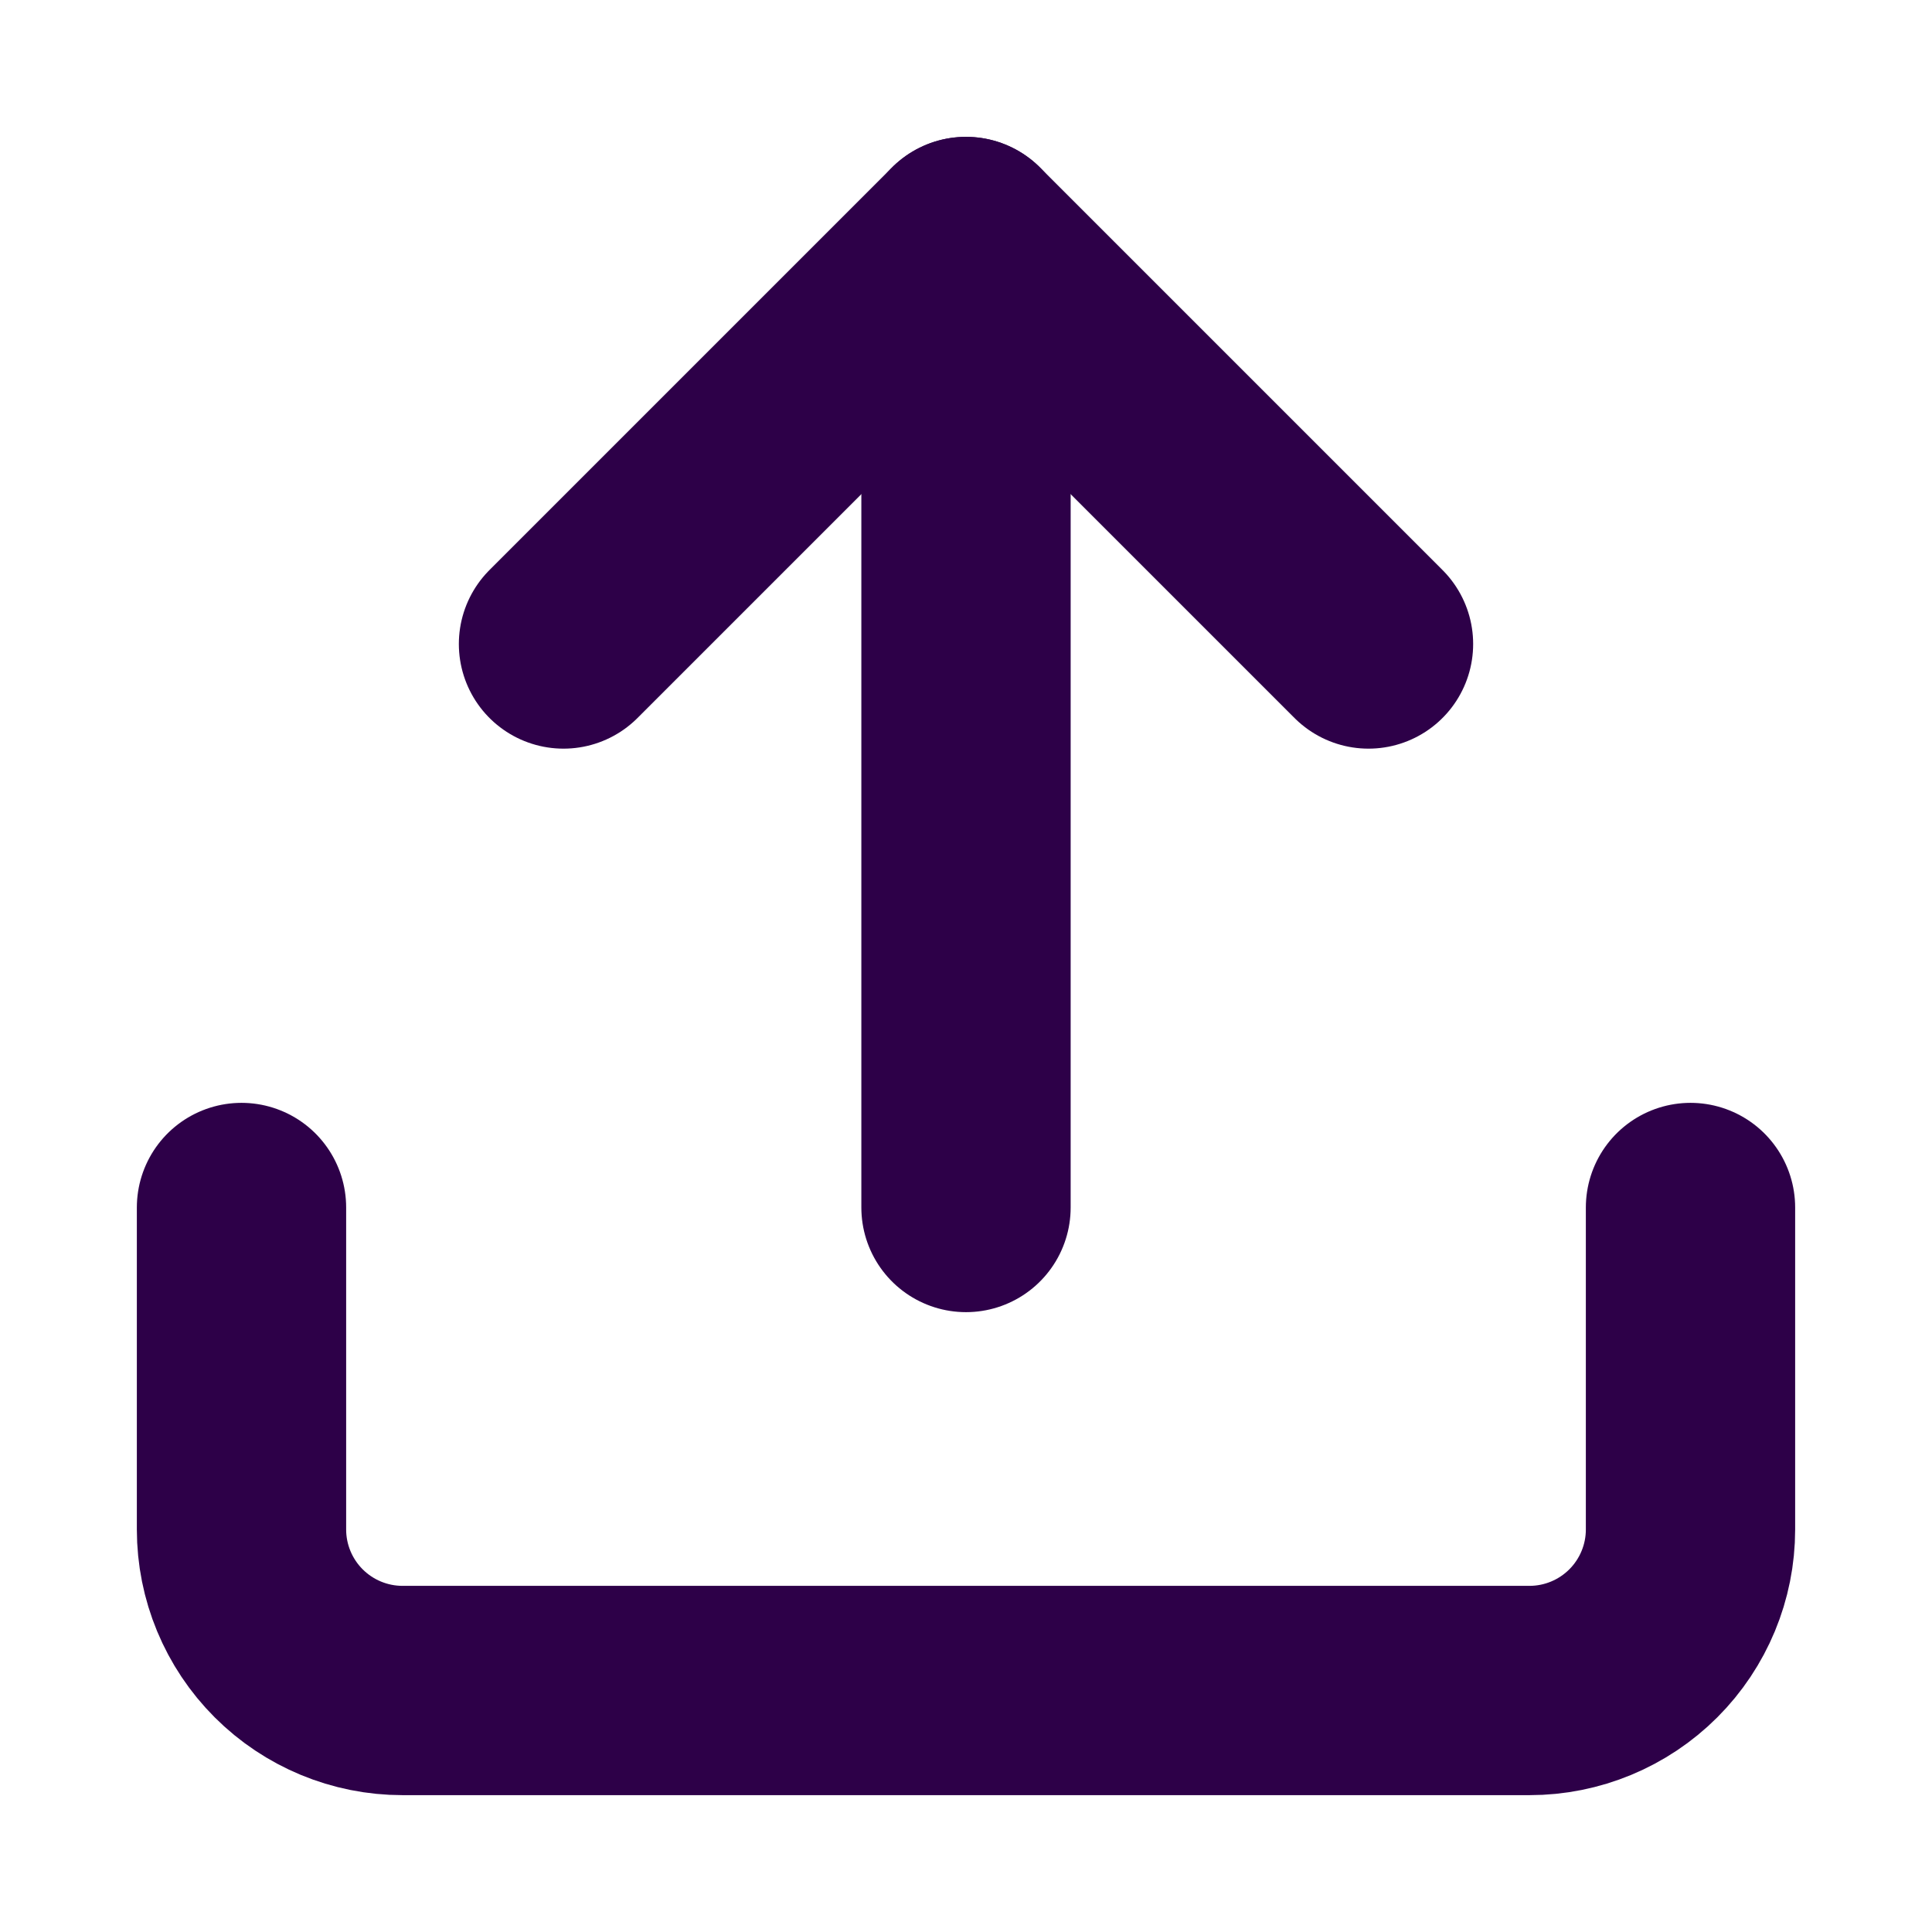
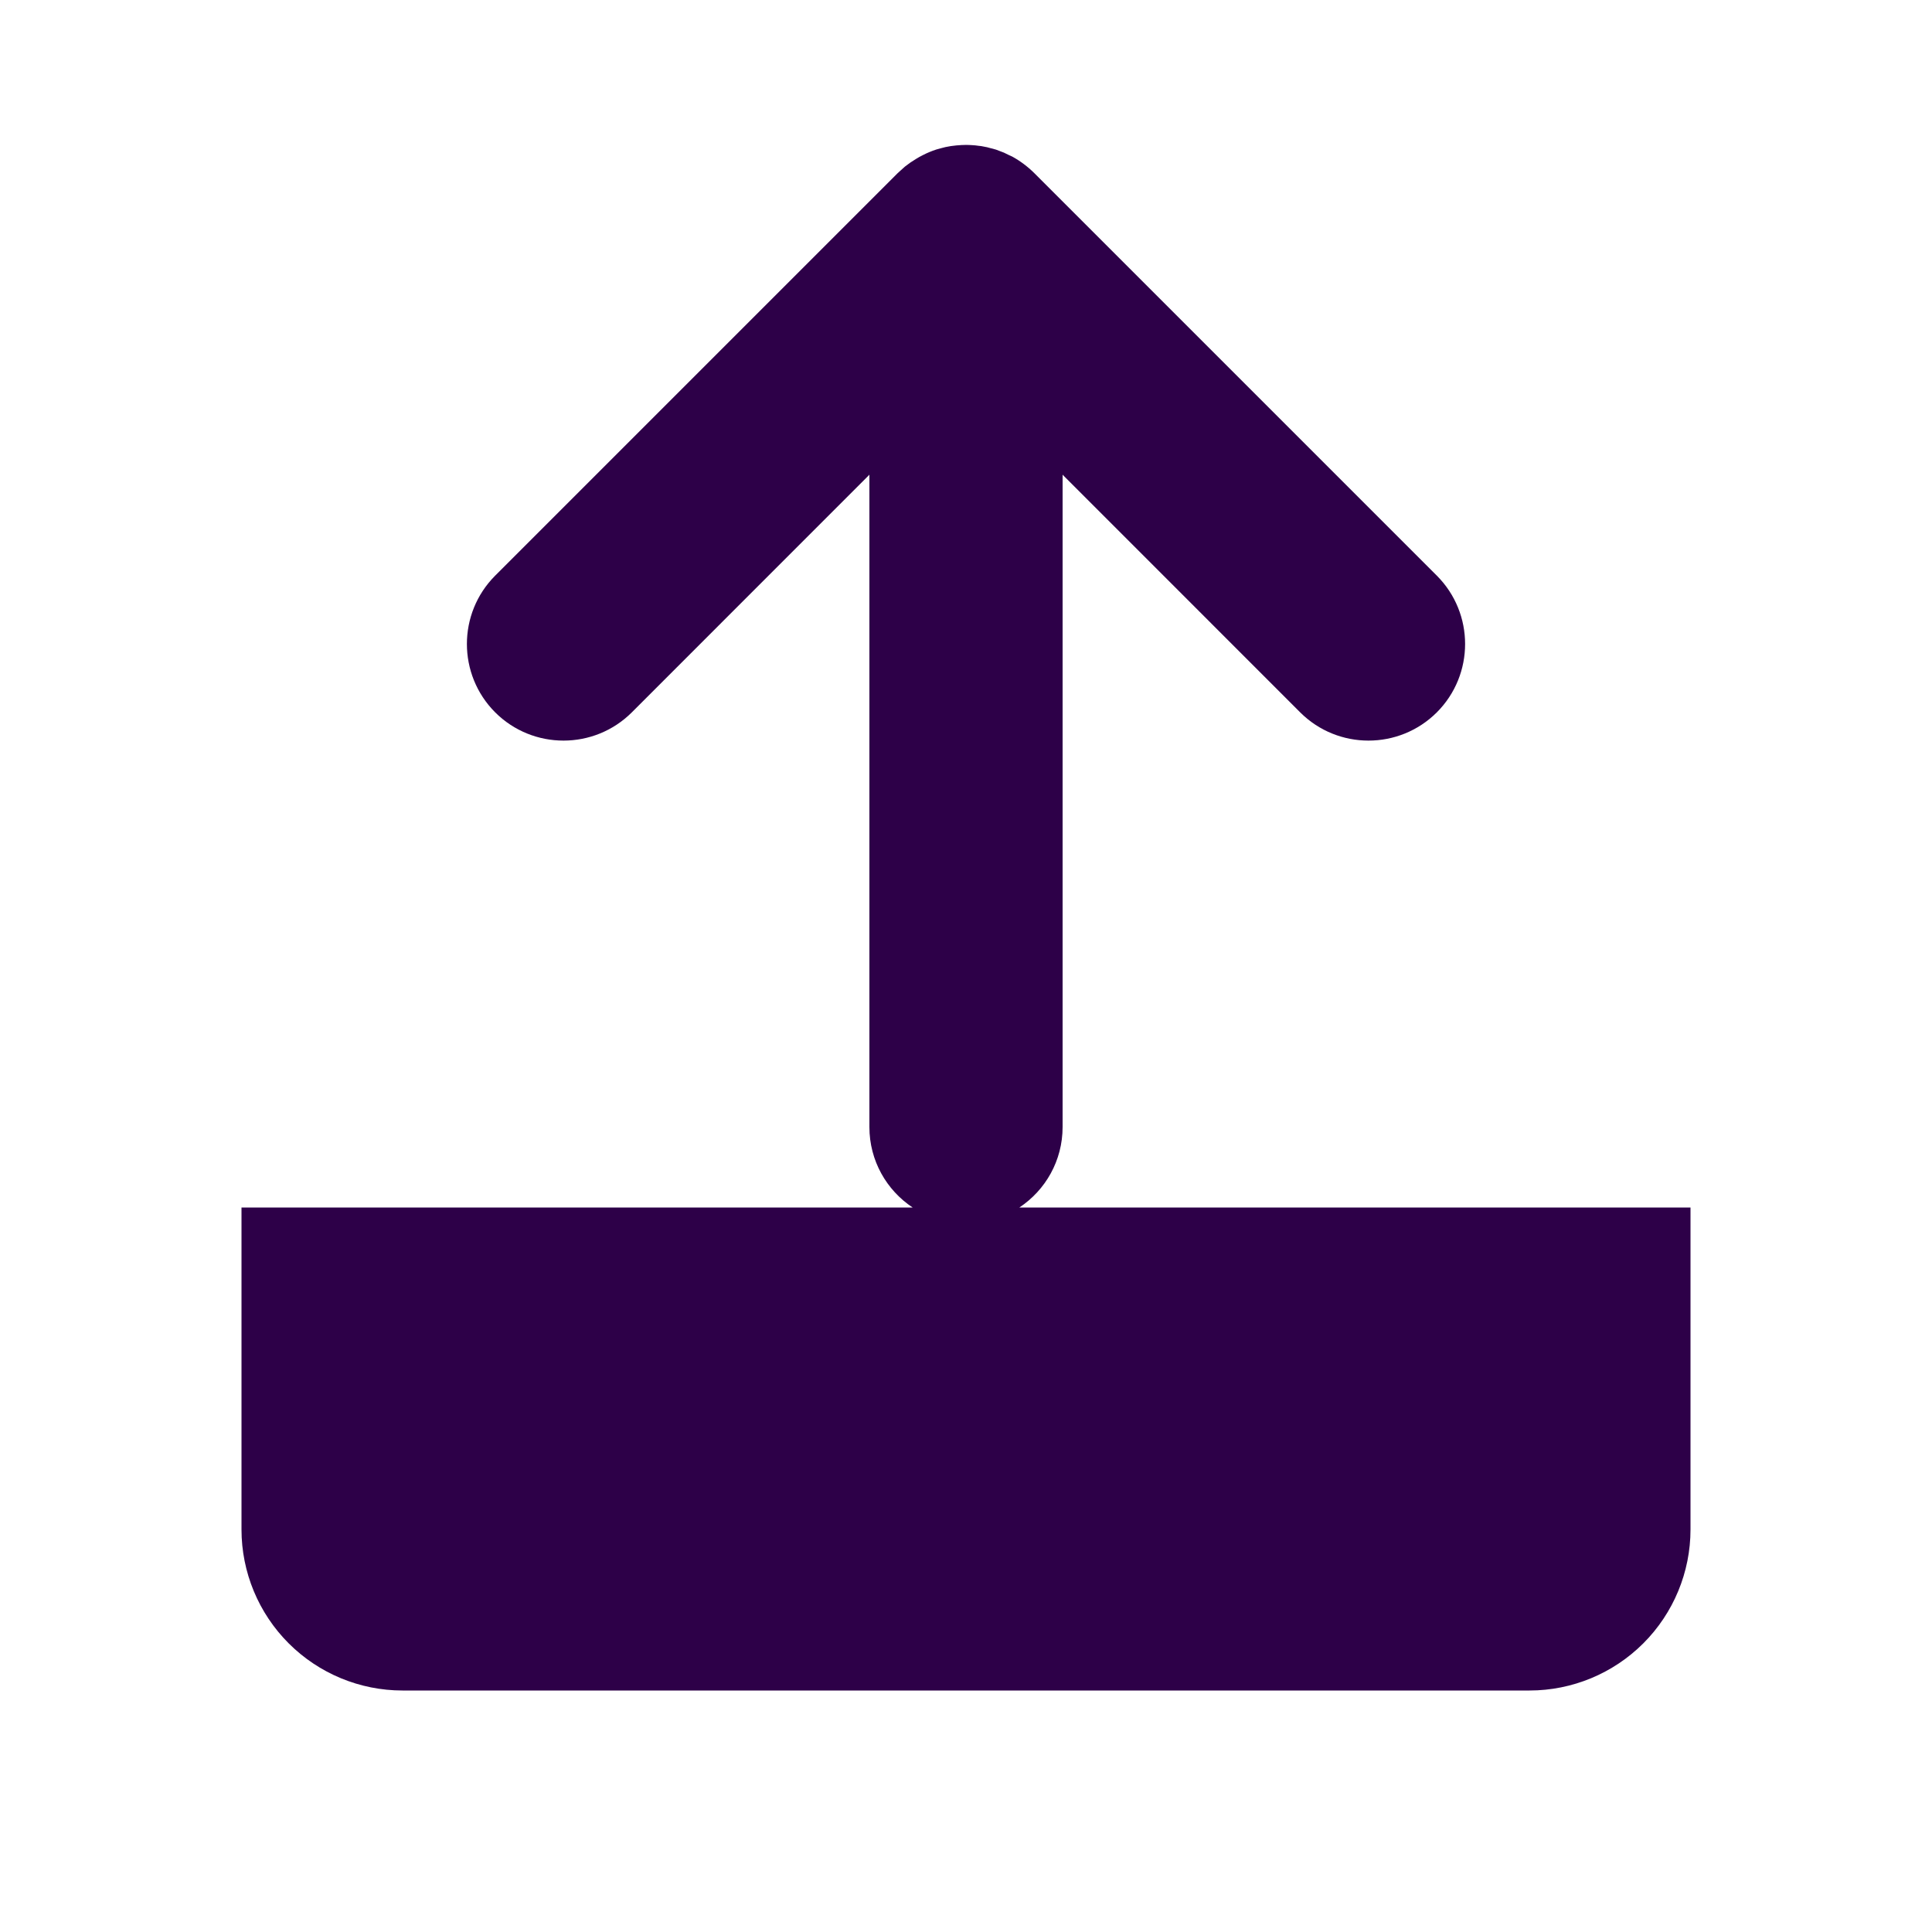
<svg xmlns="http://www.w3.org/2000/svg" width="24" height="24" viewBox="0 0 24 24" fill="none">
  <g id="Exp/Icon/upload">
-     <path id="ink" d="M21 15V19C21 19.53 20.789 20.039 20.414 20.414C20.039 20.789 19.53 21 19 21H5C4.47 21 3.961 20.789 3.586 20.414C3.211 20.039 3 19.53 3 19V15" stroke="#2D0048" stroke-width="2.6" stroke-linecap="round" stroke-linejoin="round" />
-     <path id="ink_2" d="M17 8L12 3L7 8" stroke="#2D0048" stroke-width="2.6" stroke-linecap="round" stroke-linejoin="round" />
-     <path id="ink_3" d="M12 3V15" stroke="#2D0048" stroke-width="2.6" stroke-linecap="round" stroke-linejoin="round" />
+     <path id="ink" d="M12.037 1.801C12.05 1.801 12.062 1.802 12.075 1.803C12.102 1.804 12.128 1.807 12.154 1.811C12.166 1.812 12.178 1.814 12.19 1.815C12.214 1.819 12.238 1.824 12.262 1.829C12.274 1.832 12.286 1.836 12.299 1.839C12.323 1.845 12.347 1.851 12.371 1.858C12.388 1.864 12.404 1.871 12.421 1.877C12.438 1.883 12.454 1.889 12.471 1.896C12.49 1.905 12.509 1.914 12.528 1.924C12.544 1.932 12.561 1.938 12.576 1.946C12.674 2 12.766 2.069 12.849 2.151L17.849 7.151C18.317 7.62 18.317 8.38 17.849 8.849C17.38 9.317 16.62 9.317 16.151 8.849L13.2 5.897V14C13.2 14.418 12.987 14.785 12.663 15H21V19C21 19.53 20.789 20.039 20.414 20.414C20.039 20.789 19.53 21 19 21H5C4.47 21 3.961 20.789 3.586 20.414C3.211 20.039 3 19.53 3 19V15H11.337C11.013 14.785 10.8 14.418 10.8 14V5.897L7.849 8.849C7.38 9.317 6.62 9.317 6.151 8.849C5.683 8.38 5.683 7.62 6.151 7.151L11.151 2.151L11.242 2.069C11.286 2.034 11.331 2.003 11.378 1.975C11.406 1.958 11.434 1.941 11.464 1.927C11.518 1.899 11.574 1.876 11.632 1.857C11.652 1.851 11.673 1.845 11.694 1.84C11.711 1.835 11.728 1.831 11.745 1.827C11.766 1.823 11.788 1.819 11.81 1.815C11.823 1.813 11.837 1.811 11.851 1.81C11.872 1.807 11.893 1.805 11.915 1.804C11.935 1.802 11.955 1.801 11.975 1.801C11.983 1.801 11.992 1.8 12 1.8C12.012 1.8 12.025 1.8 12.037 1.801Z" fill="#2D0048" />
  </g>
</svg>
